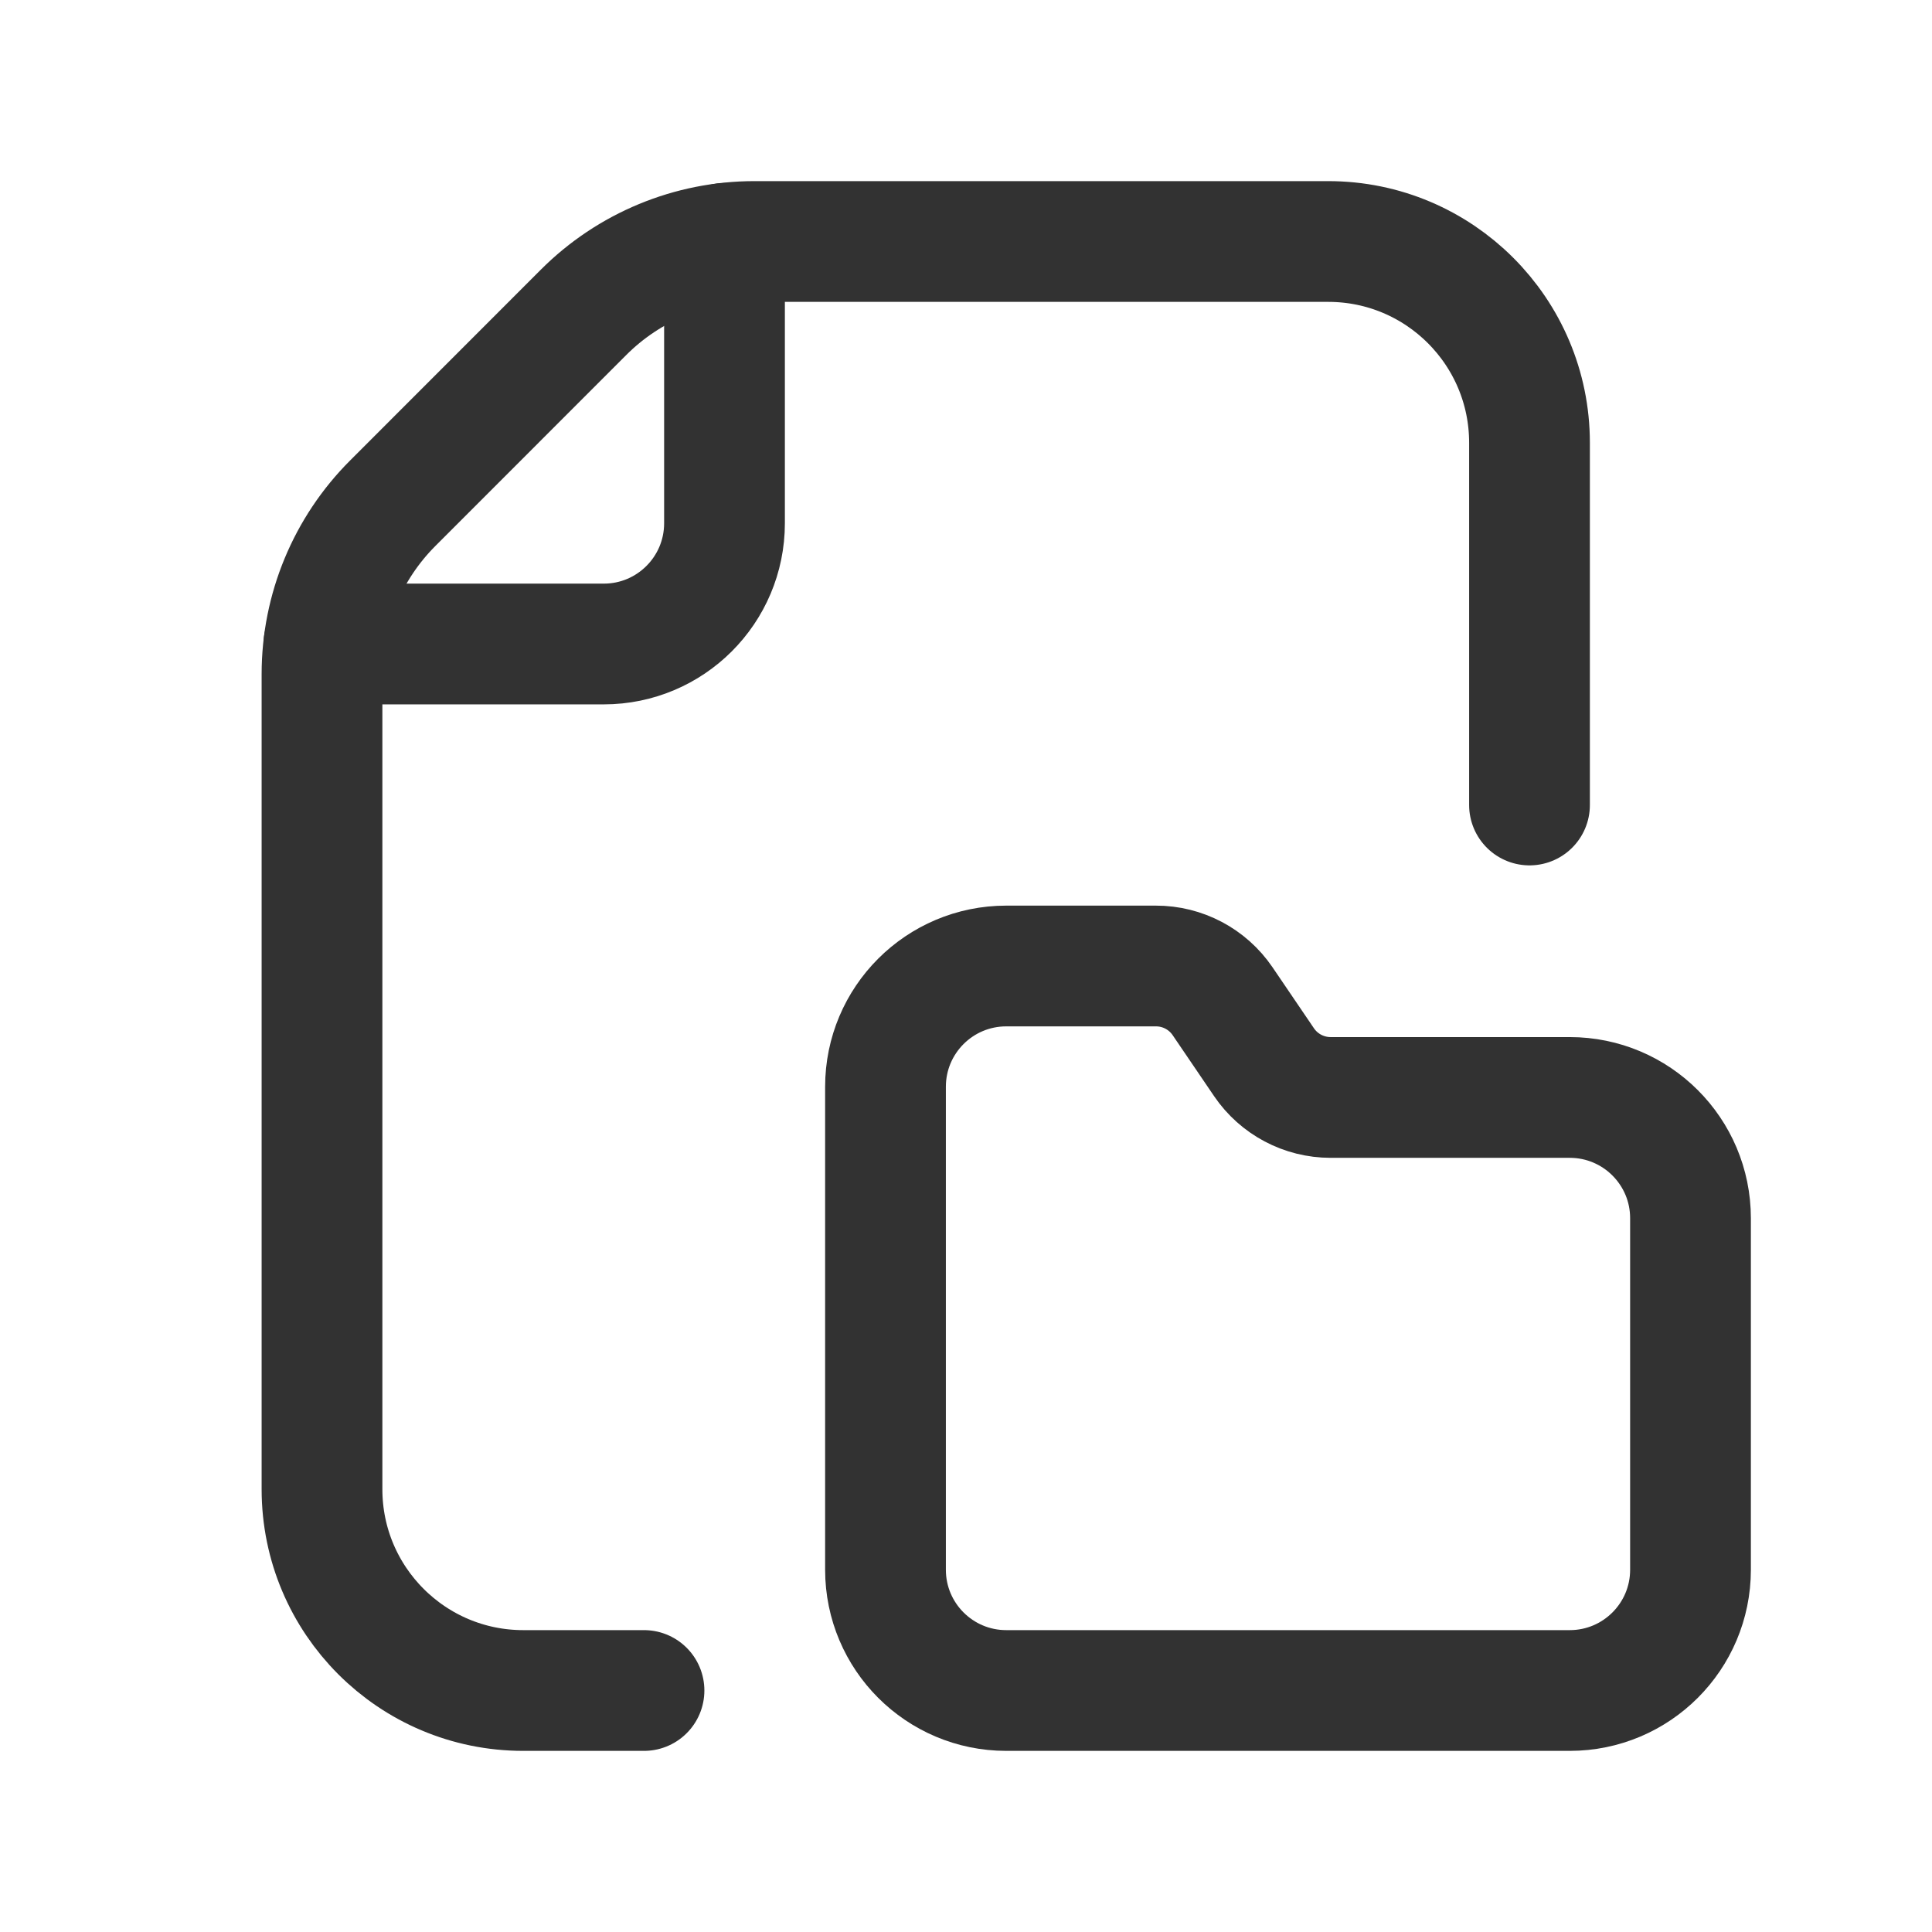
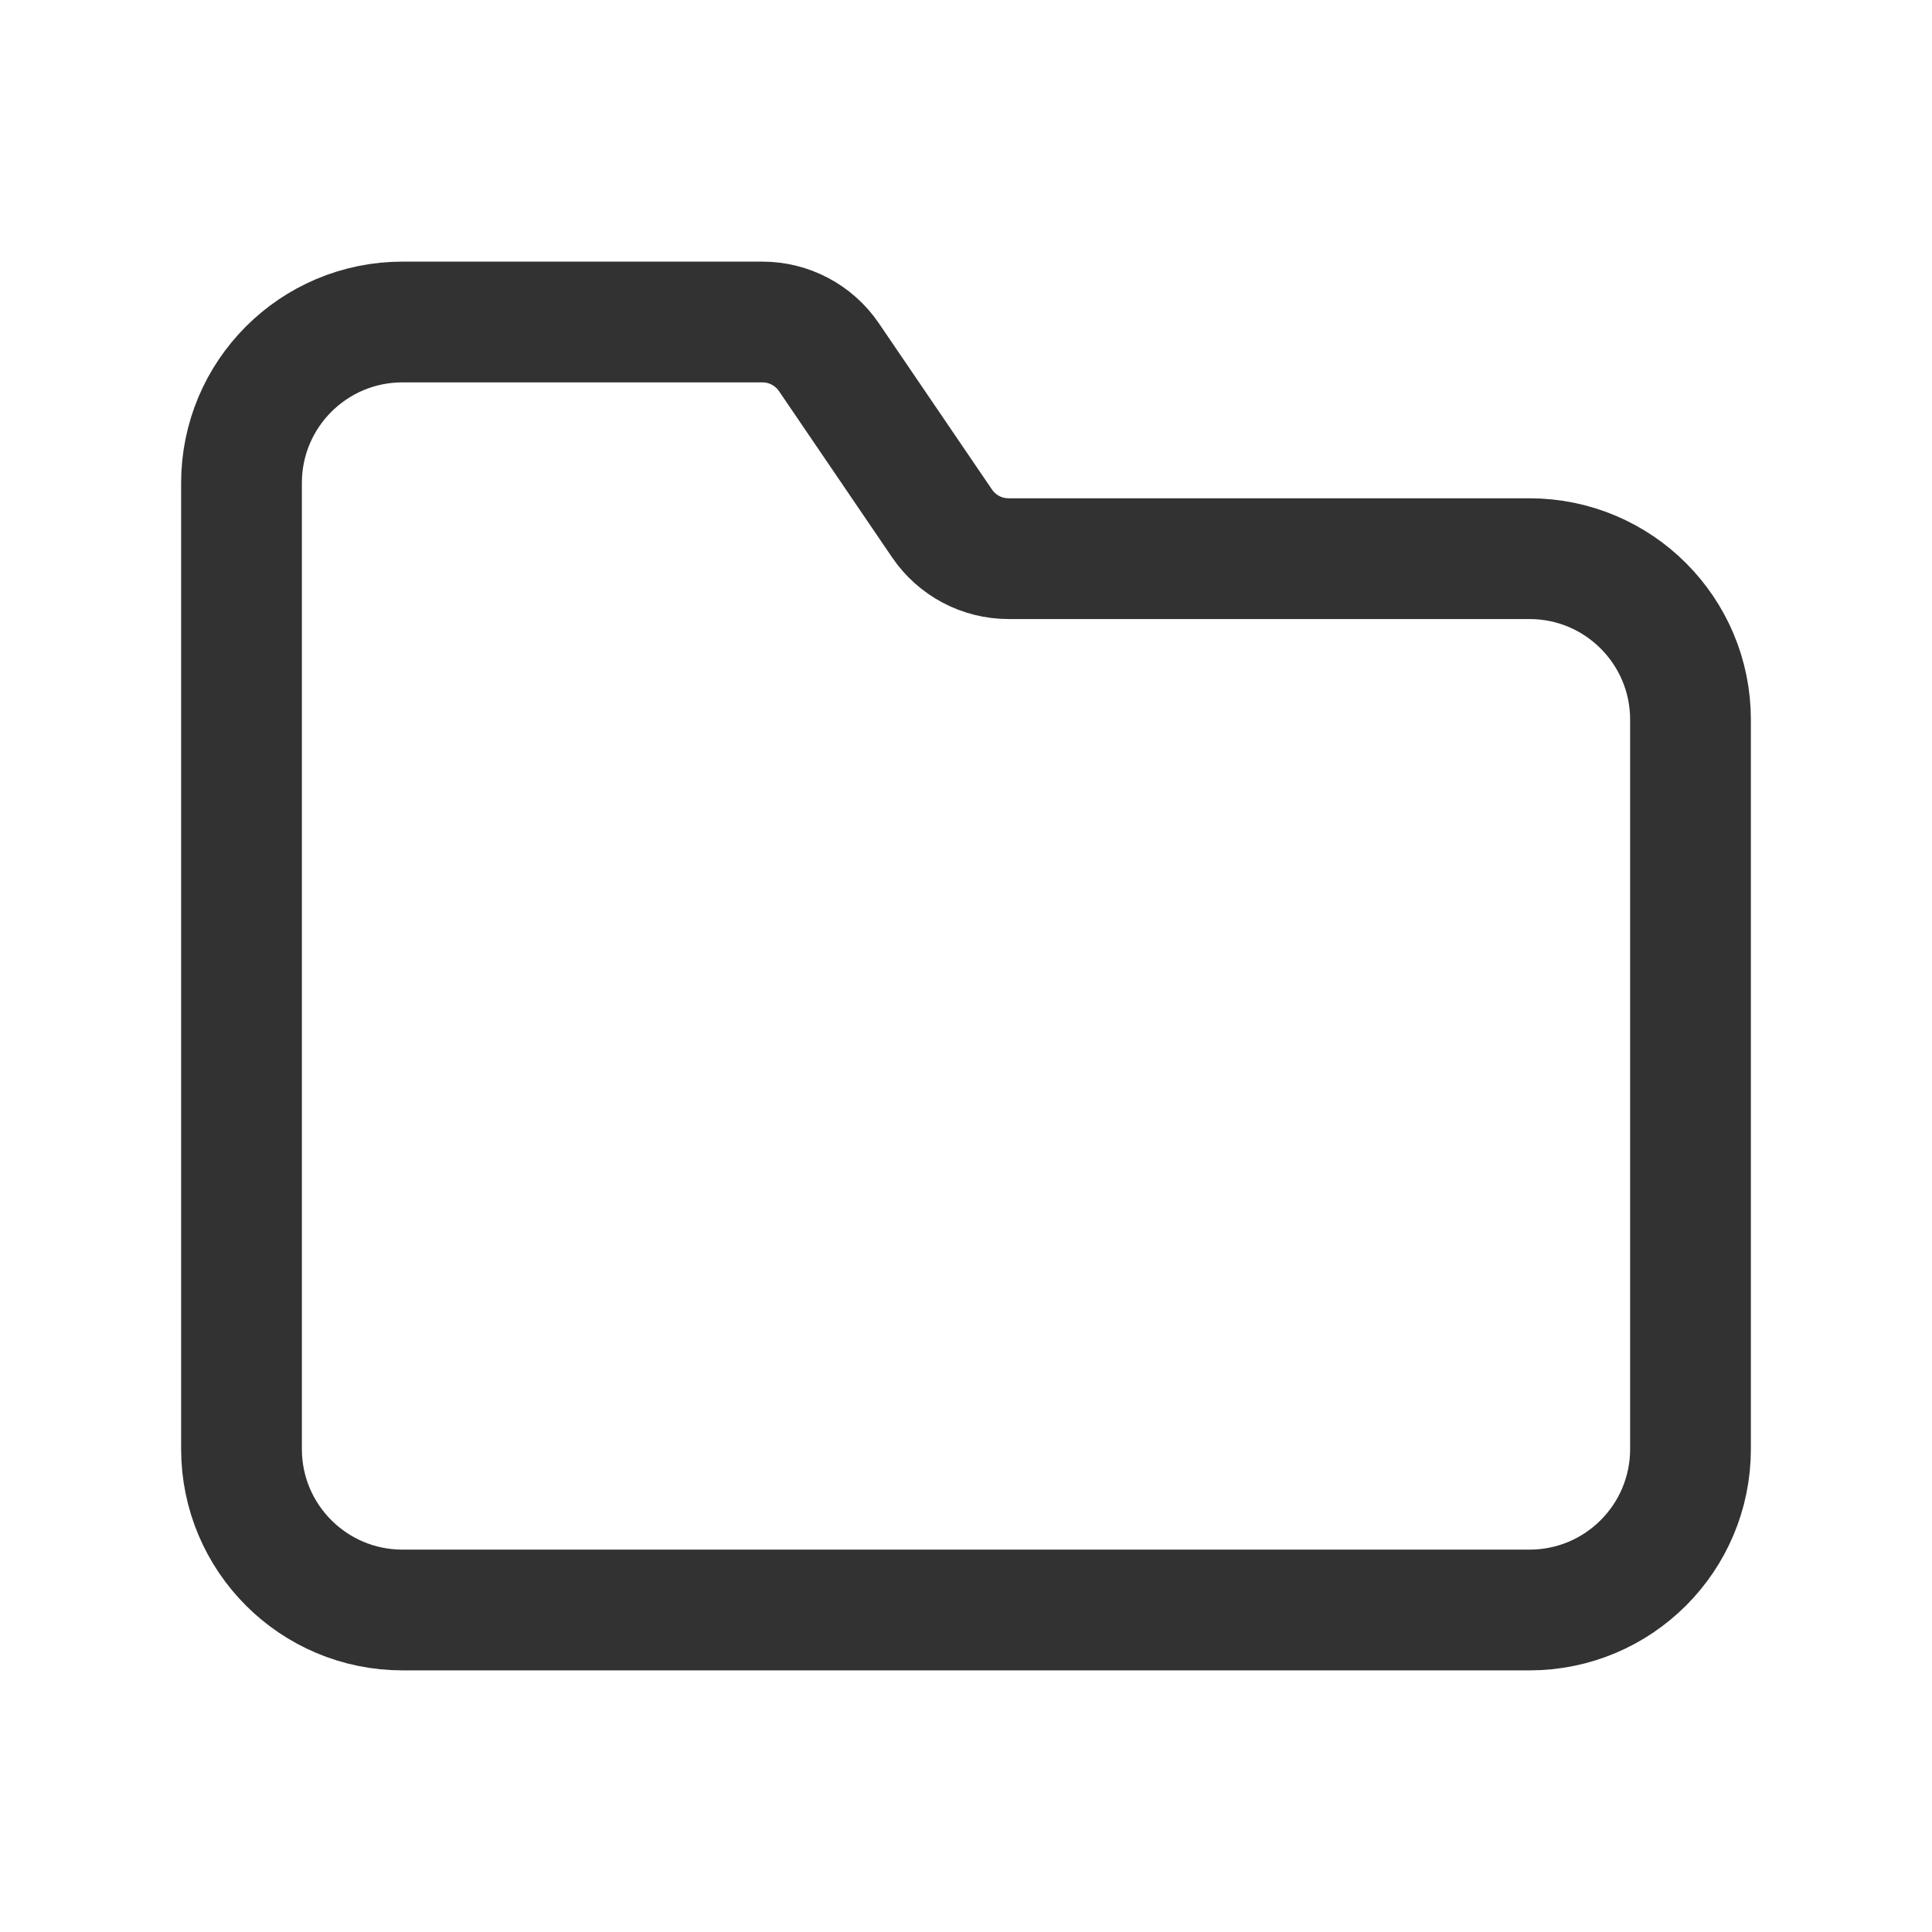
- <svg xmlns="http://www.w3.org/2000/svg" id="Layer_3" data-name="Layer 3" viewBox="0 0 24 24">
-   <path d="M24,0H0V24H24Z" fill="none" />
-   <path d="M8,21H6.5A2.5,2.5,0,0,1,4,18.5V8.372a3,3,0,0,1,.879-2.121L7.25,3.879A3,3,0,0,1,9.372,3H16.5A2.5,2.5,0,0,1,19,5.5V10" fill="none" stroke="#323232" stroke-linecap="round" stroke-linejoin="round" stroke-width="1.5" fill-rule="evenodd" />
-   <path d="M4.024,8H7.5A1.5,1.5,0,0,0,9,6.5V3.024" fill="none" stroke="#323232" stroke-linecap="round" stroke-linejoin="round" stroke-width="1.5" fill-rule="evenodd" />
-   <path d="M19.5,13.633H16.529a1,1,0,0,1-.827-.438l-.515-.758A1,1,0,0,0,14.359,12H12.5A1.5,1.5,0,0,0,11,13.5v6A1.5,1.5,0,0,0,12.5,21h7A1.5,1.5,0,0,0,21,19.5V15.133A1.5,1.5,0,0,0,19.5,13.633Z" fill="none" stroke="#323232" stroke-linecap="round" stroke-linejoin="round" stroke-width="1.5" />
+ <svg xmlns="http://www.w3.org/2000/svg" version="1.1" viewBox="0 0 24 24">
+   <path d="M19,6.94h-6.471c-0.331,0 -0.641,-0.164 -0.827,-0.438l-1.405,-2.065c-0.186,-0.273 -0.495,-0.437 -0.826,-0.437h-4.471c-1.105,0 -2,0.895 -2,2v12c0,1.105 0.895,2 2,2h14c1.105,0 2,-0.895 2,-2v-9.06c0,-1.104 -0.895,-2 -2,-2Z" stroke-linecap="round" stroke-width="1.5" stroke="#323232" fill="none" stroke-linejoin="round" />
+   <path fill="none" d="M0,0h24v24h-24v-24Z" />
</svg>
